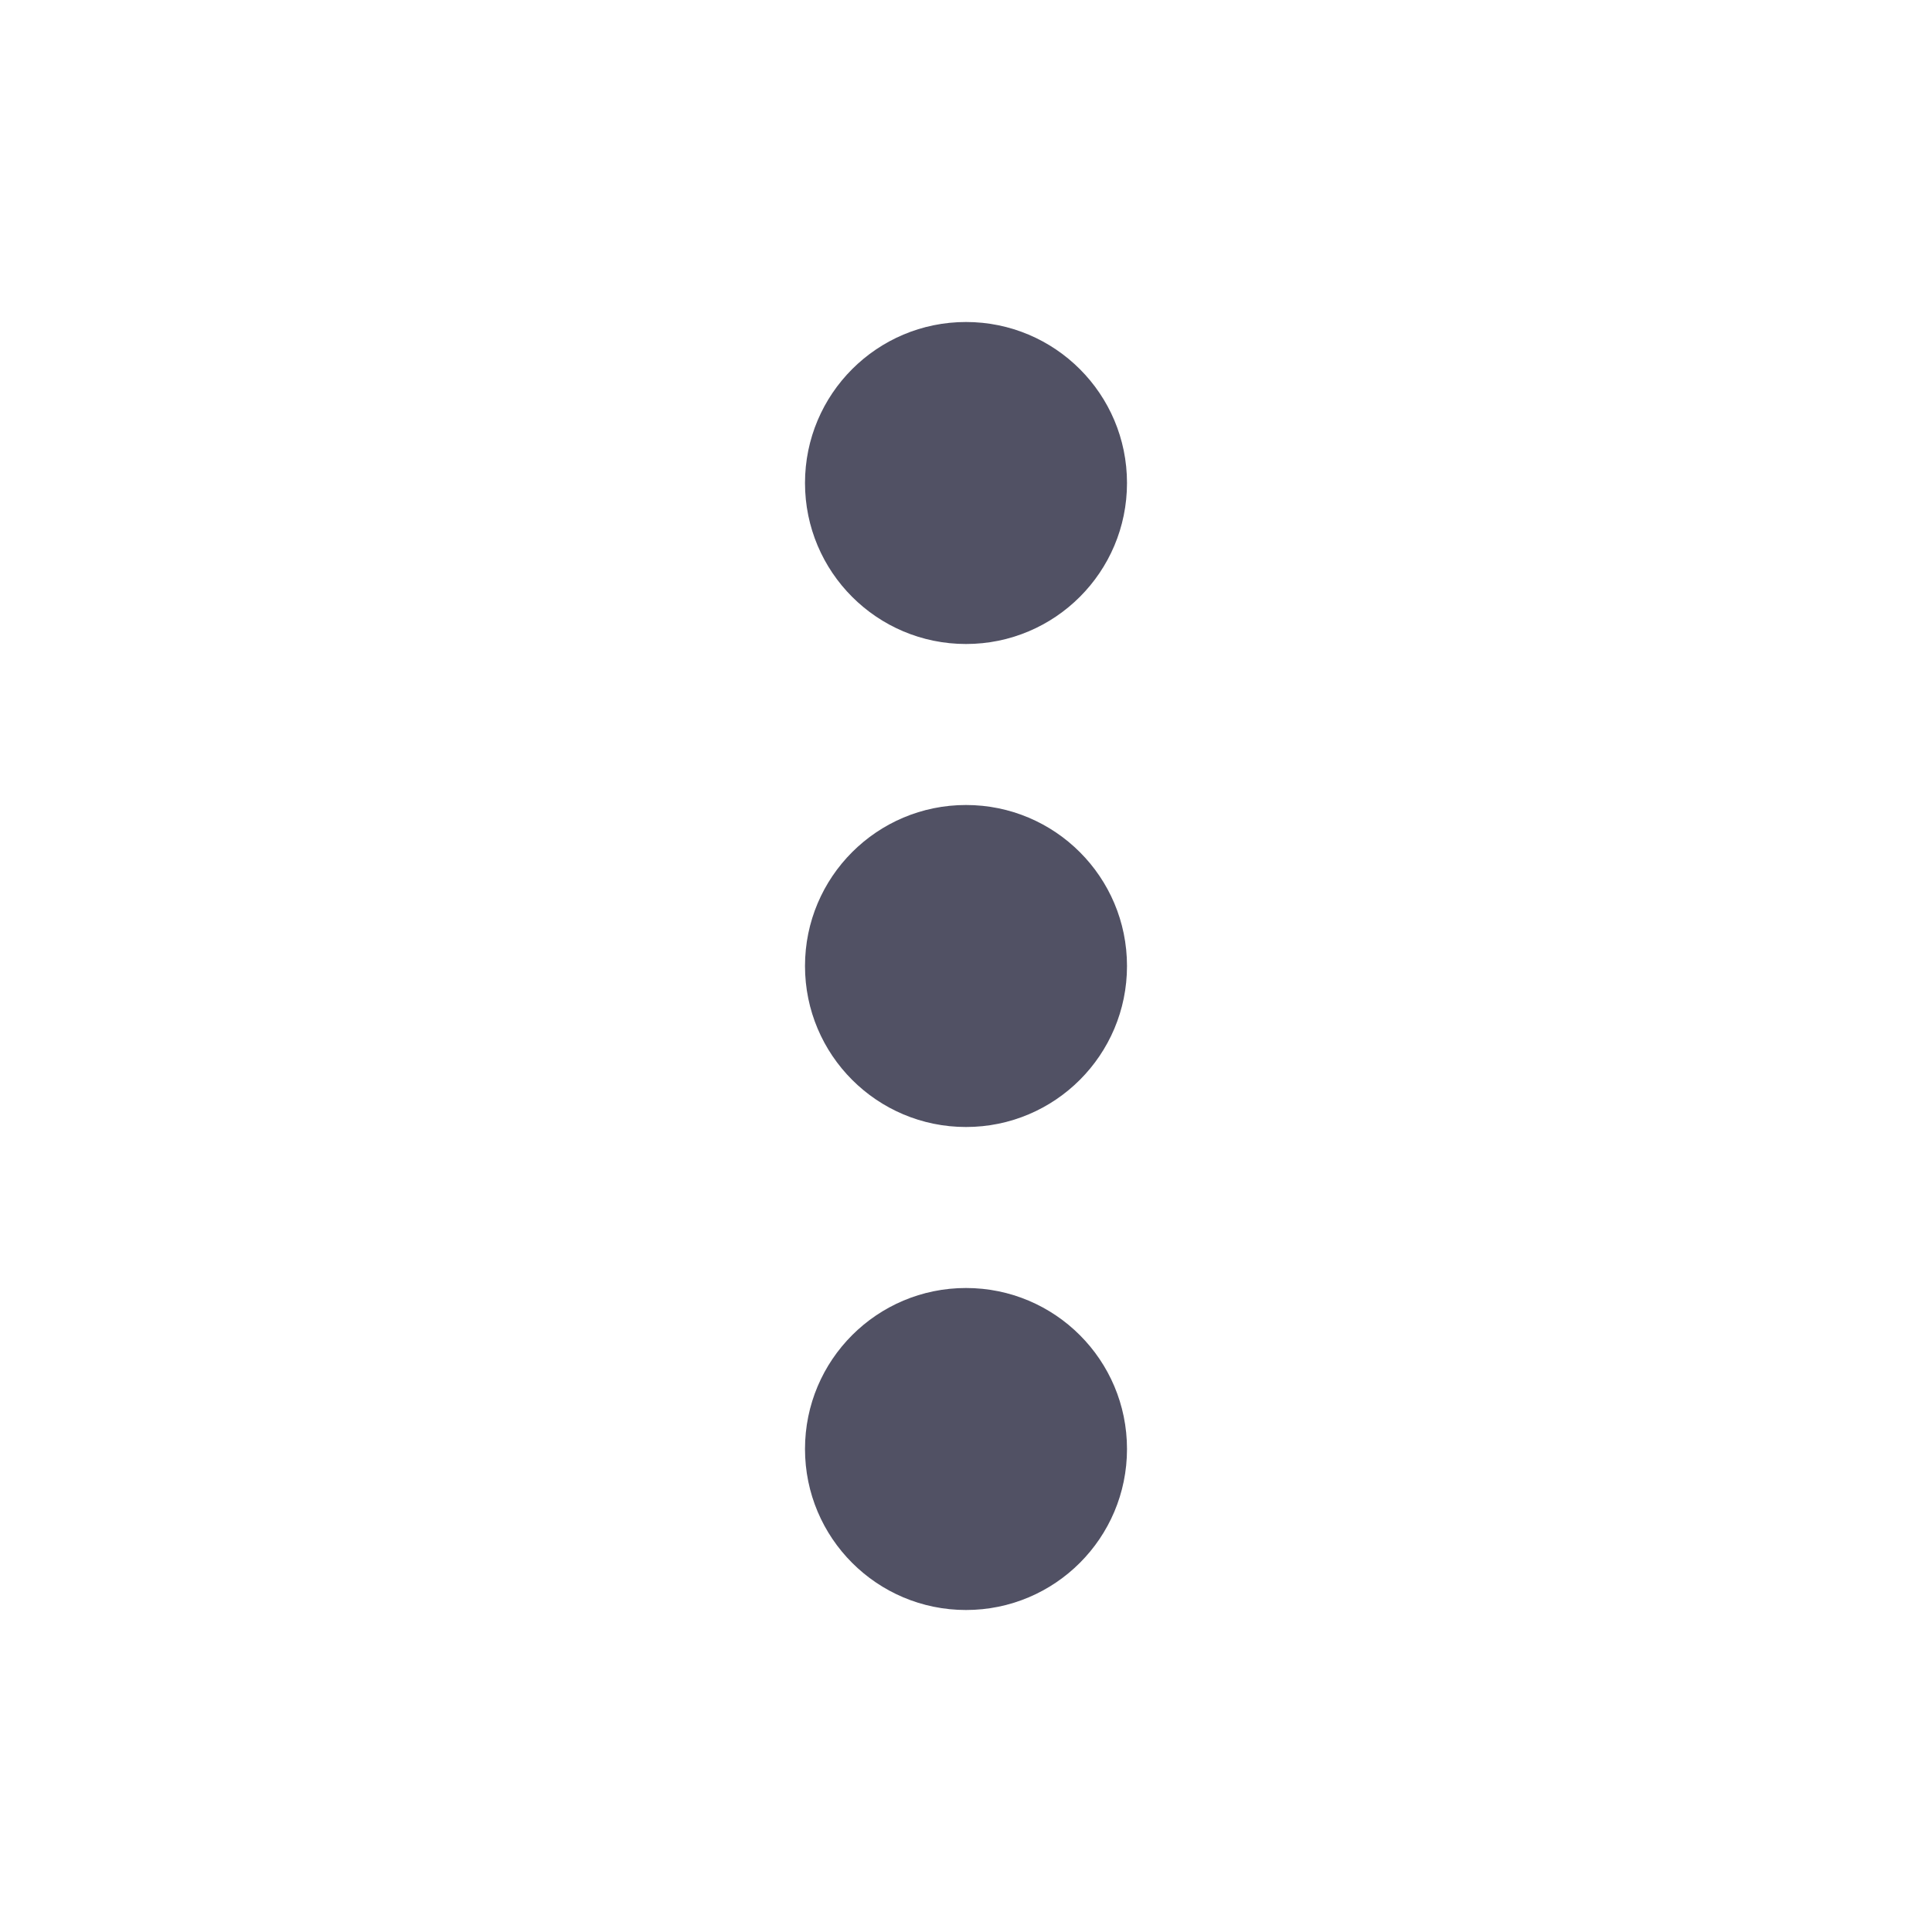
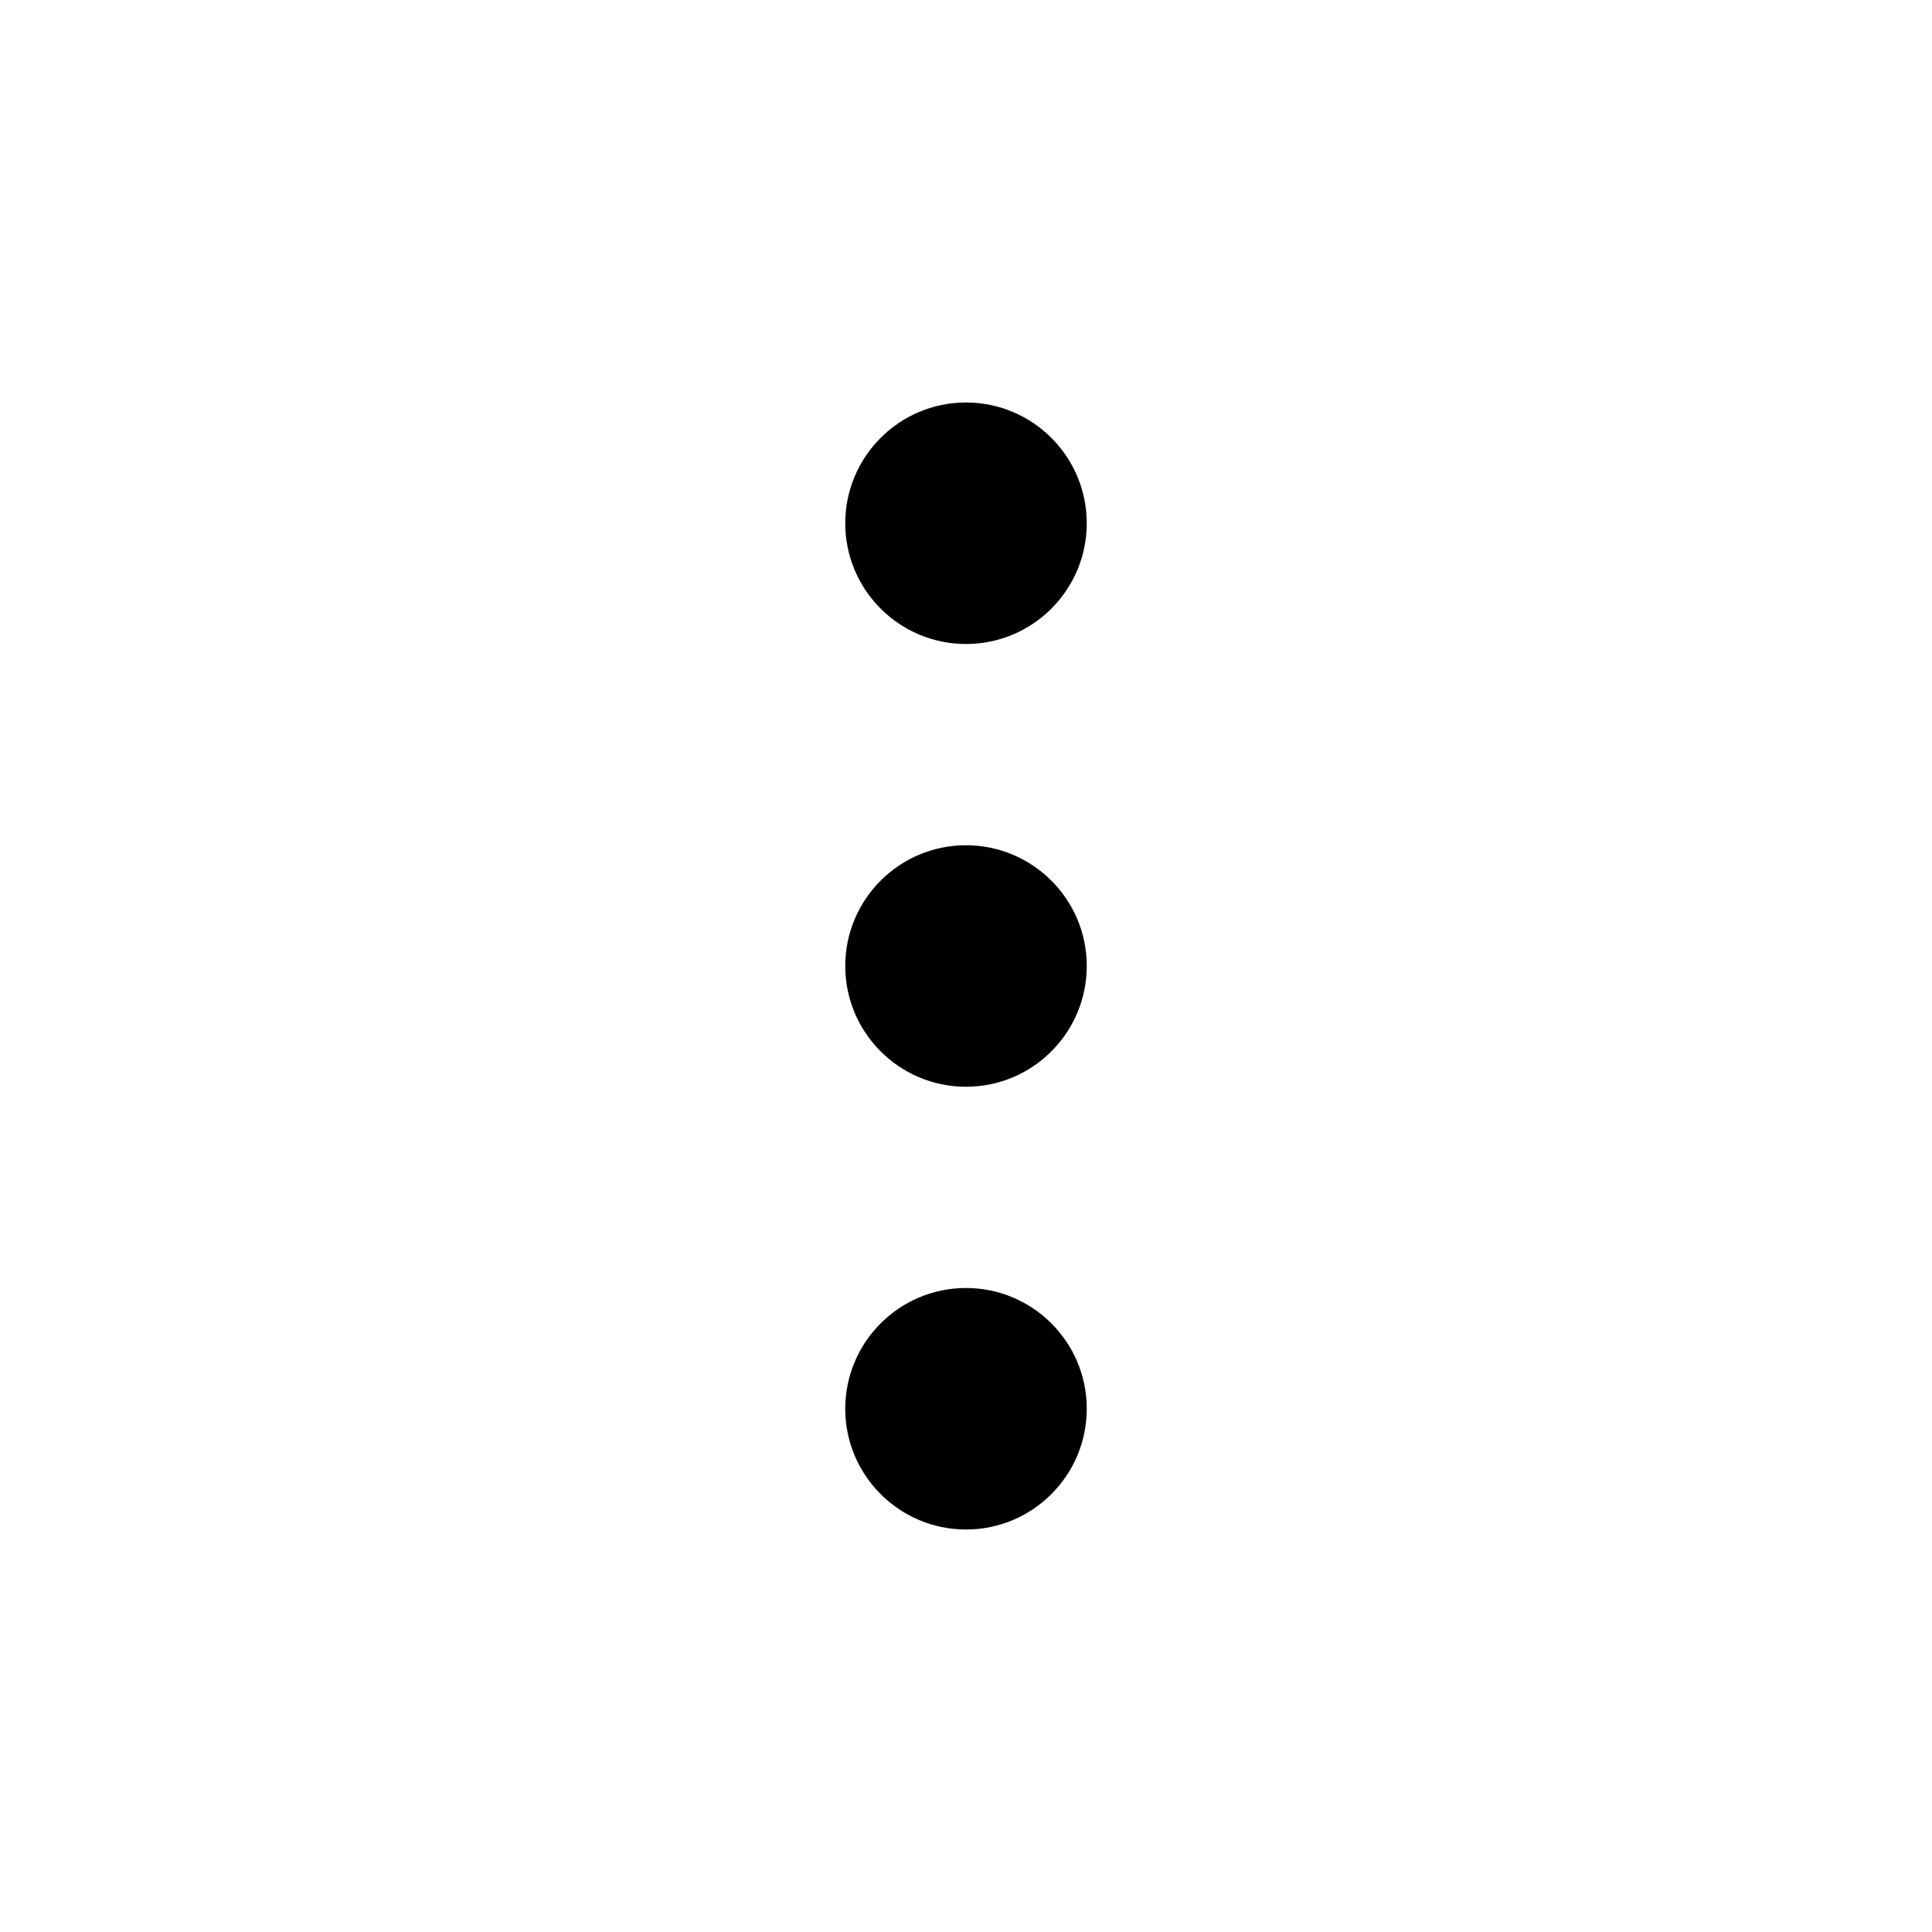
<svg xmlns="http://www.w3.org/2000/svg" width="24" height="24" viewBox="0 0 24 24" fill="none">
-   <path d="M12 8C10.895 8 10 7.105 10 6C10 4.895 10.895 4 12 4C13.105 4 14 4.895 14 6C14 7.105 13.105 8 12 8Z" fill="#515164" />
-   <path d="M12 14C10.895 14 10 13.105 10 12C10 10.895 10.895 10 12 10C13.105 10 14 10.895 14 12C14 13.105 13.105 14 12 14Z" fill="#515164" />
-   <path d="M12 20C10.895 20 10 19.105 10 18C10 16.895 10.895 16 12 16C13.105 16 14 16.895 14 18C14 19.105 13.105 20 12 20Z" fill="#515164" />
+   <path fill-rule="evenodd" clip-rule="evenodd" d="M12 8C11.172 8 10.5 7.328 10.5 6.5C10.5 5.672 11.172 5 12 5C12.828 5 13.5 5.672 13.5 6.5C13.5 7.328 12.828 8 12 8ZM12 13.5C11.172 13.5 10.5 12.828 10.5 12C10.5 11.172 11.172 10.5 12 10.5C12.828 10.5 13.5 11.172 13.5 12C13.5 12.828 12.828 13.5 12 13.5ZM10.5 17.5C10.5 18.328 11.172 19 12 19C12.828 19 13.5 18.328 13.5 17.5C13.5 16.672 12.828 16 12 16C11.172 16 10.5 16.672 10.5 17.5Z" fill="black" />
</svg>
